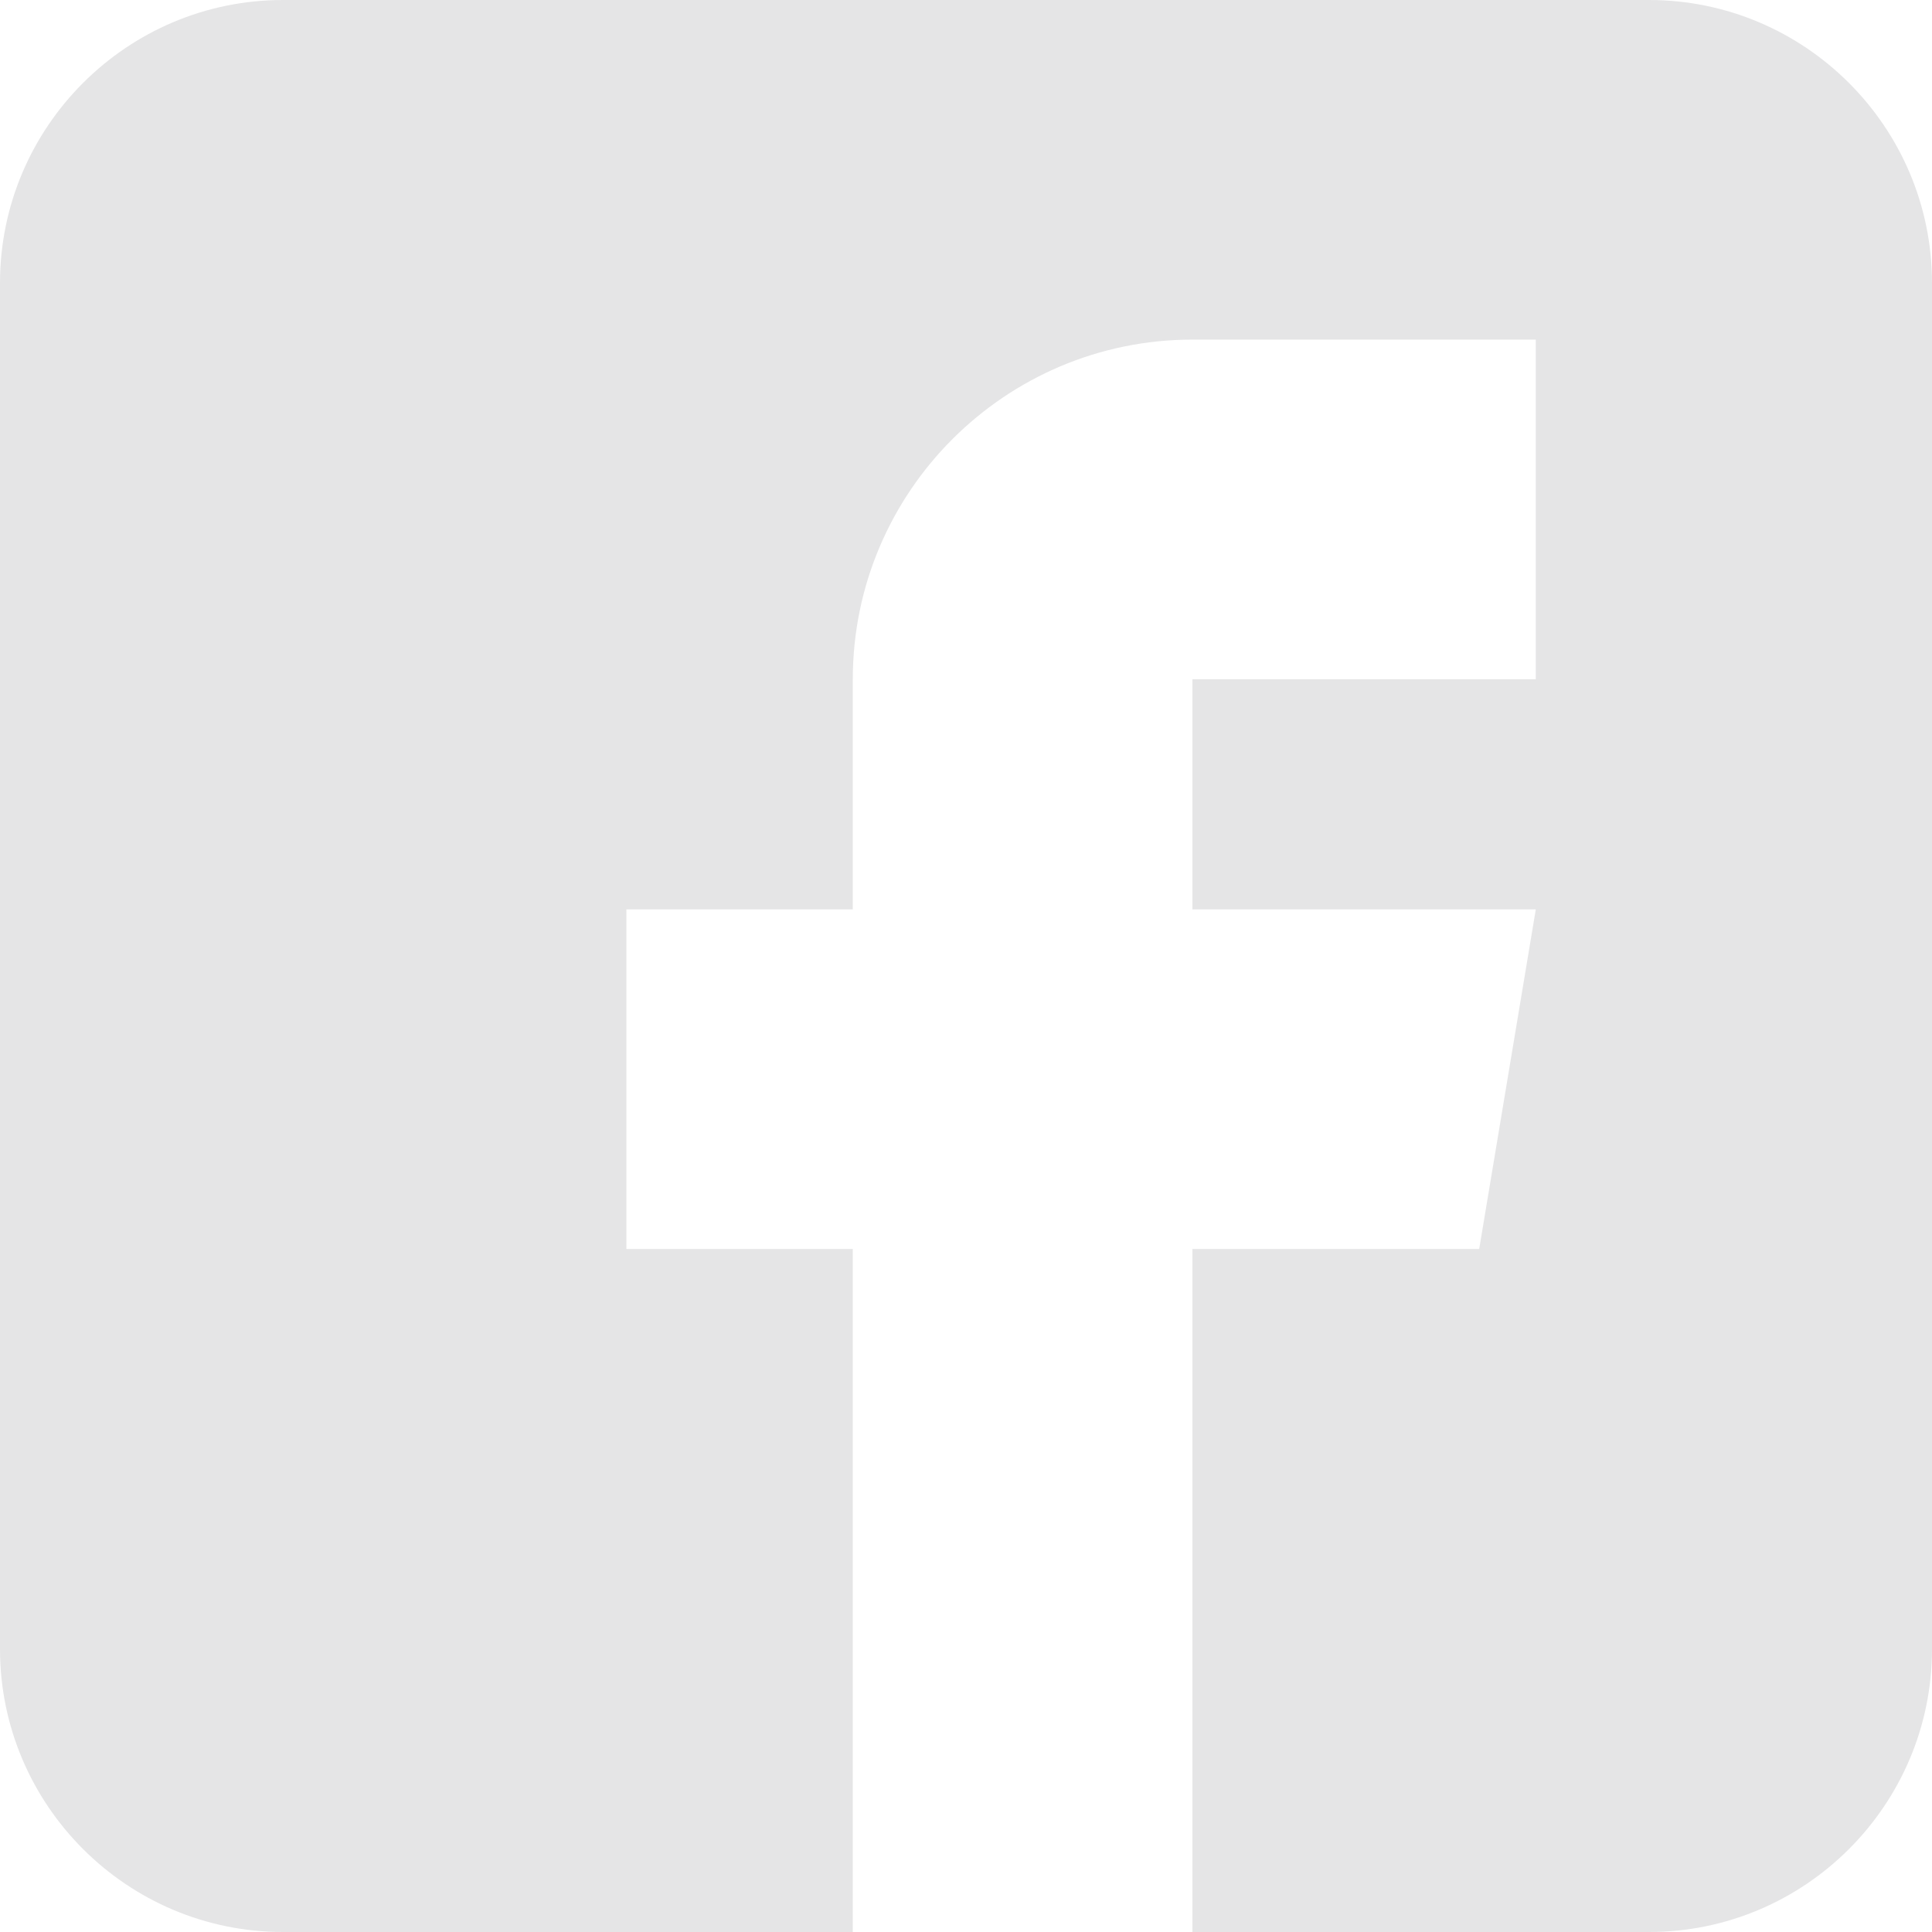
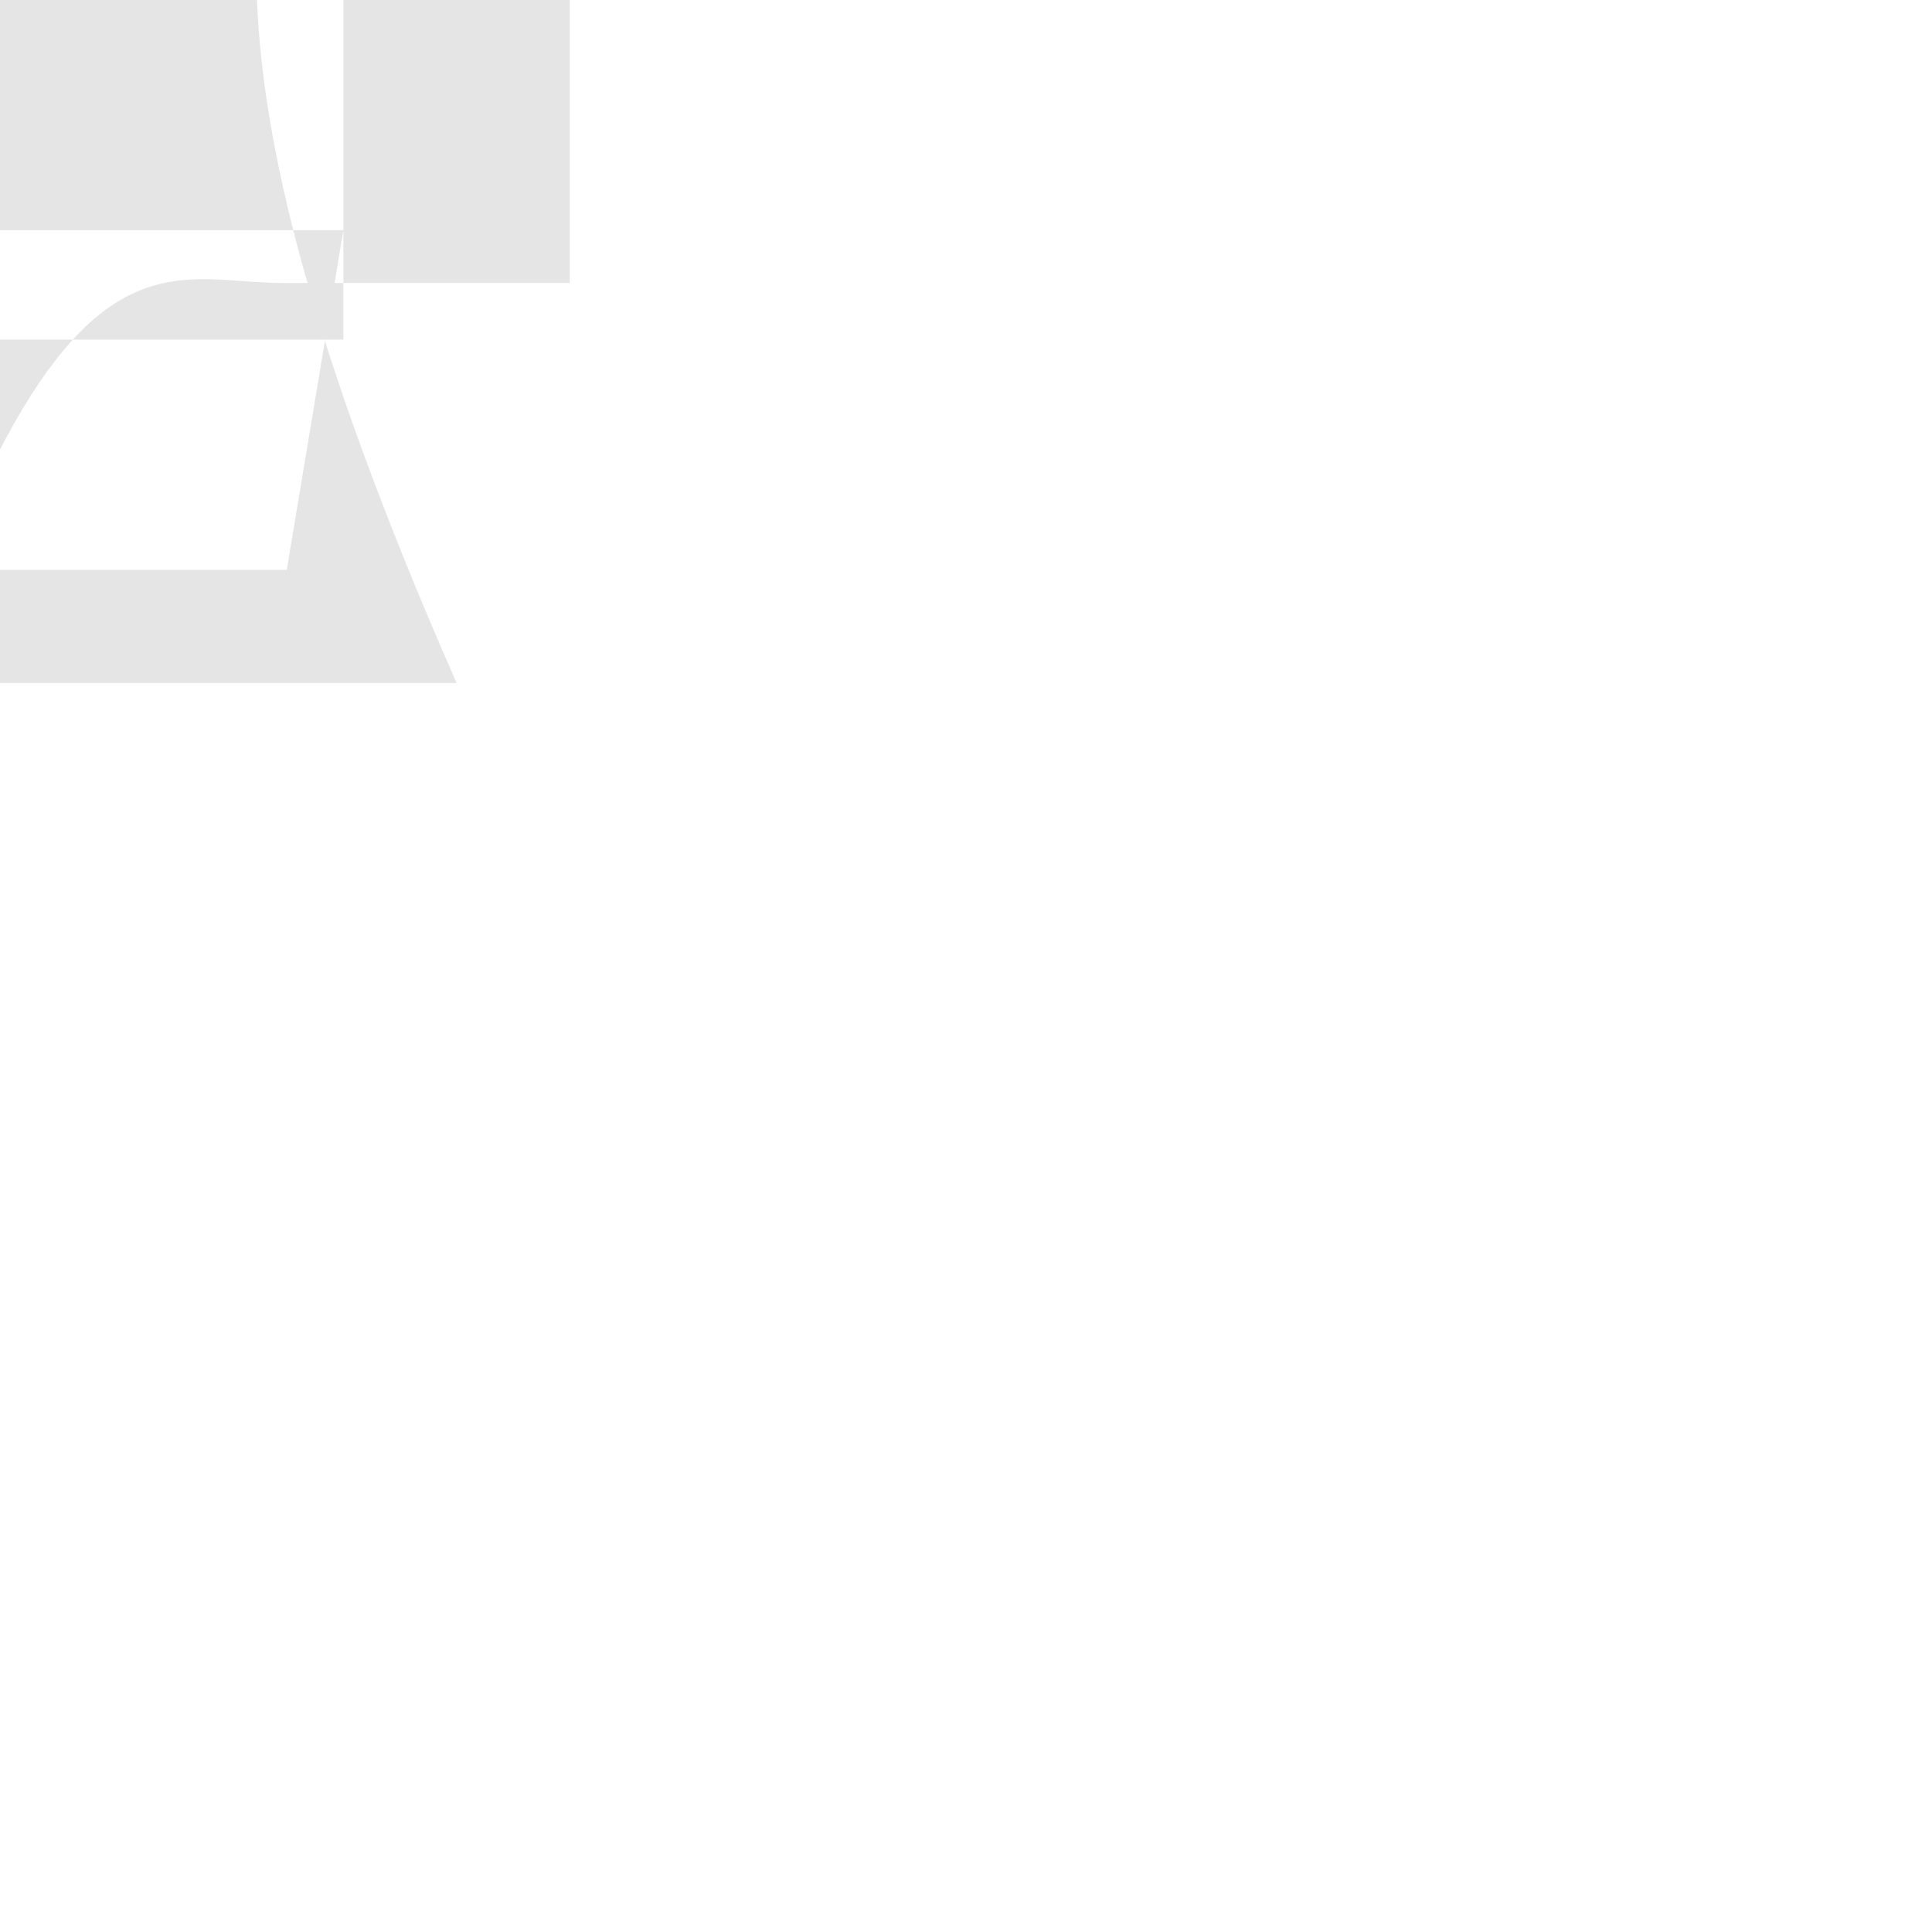
- <svg xmlns="http://www.w3.org/2000/svg" viewBox="0 0 512 512" fill="#e5e5e6">
-   <path d="m437 0h-362c-41.352 0-75 33.648-75 75v362c0 41.352 33.648 75 75 75h151v-181h-60v-90h60v-61c0-49.629 40.371-90 90-90h91v90h-91v61h91l-15 90h-76v181h121c41.352 0 75-33.648 75-75v-362c0-41.352-33.648-75-75-75zm0 0" />
+ <svg xmlns="http://www.w3.org/2000/svg" fill="#e5e5e6" viewBox="0 0 512 512">
+   <path d="M437,0H-362C-41.352,0-75,33.648-75,75V362C0,41.352,33.648,75,75,75H151V-181H-60V-90H60V-61C0-49.629,40.371-90,90-90H91V90H-91V61H91l-15 90H-76V181H121C41.352,0,75-33.648,75-75V-362C0-41.352-33.648-75-75-75ZM0,0" />
</svg>
